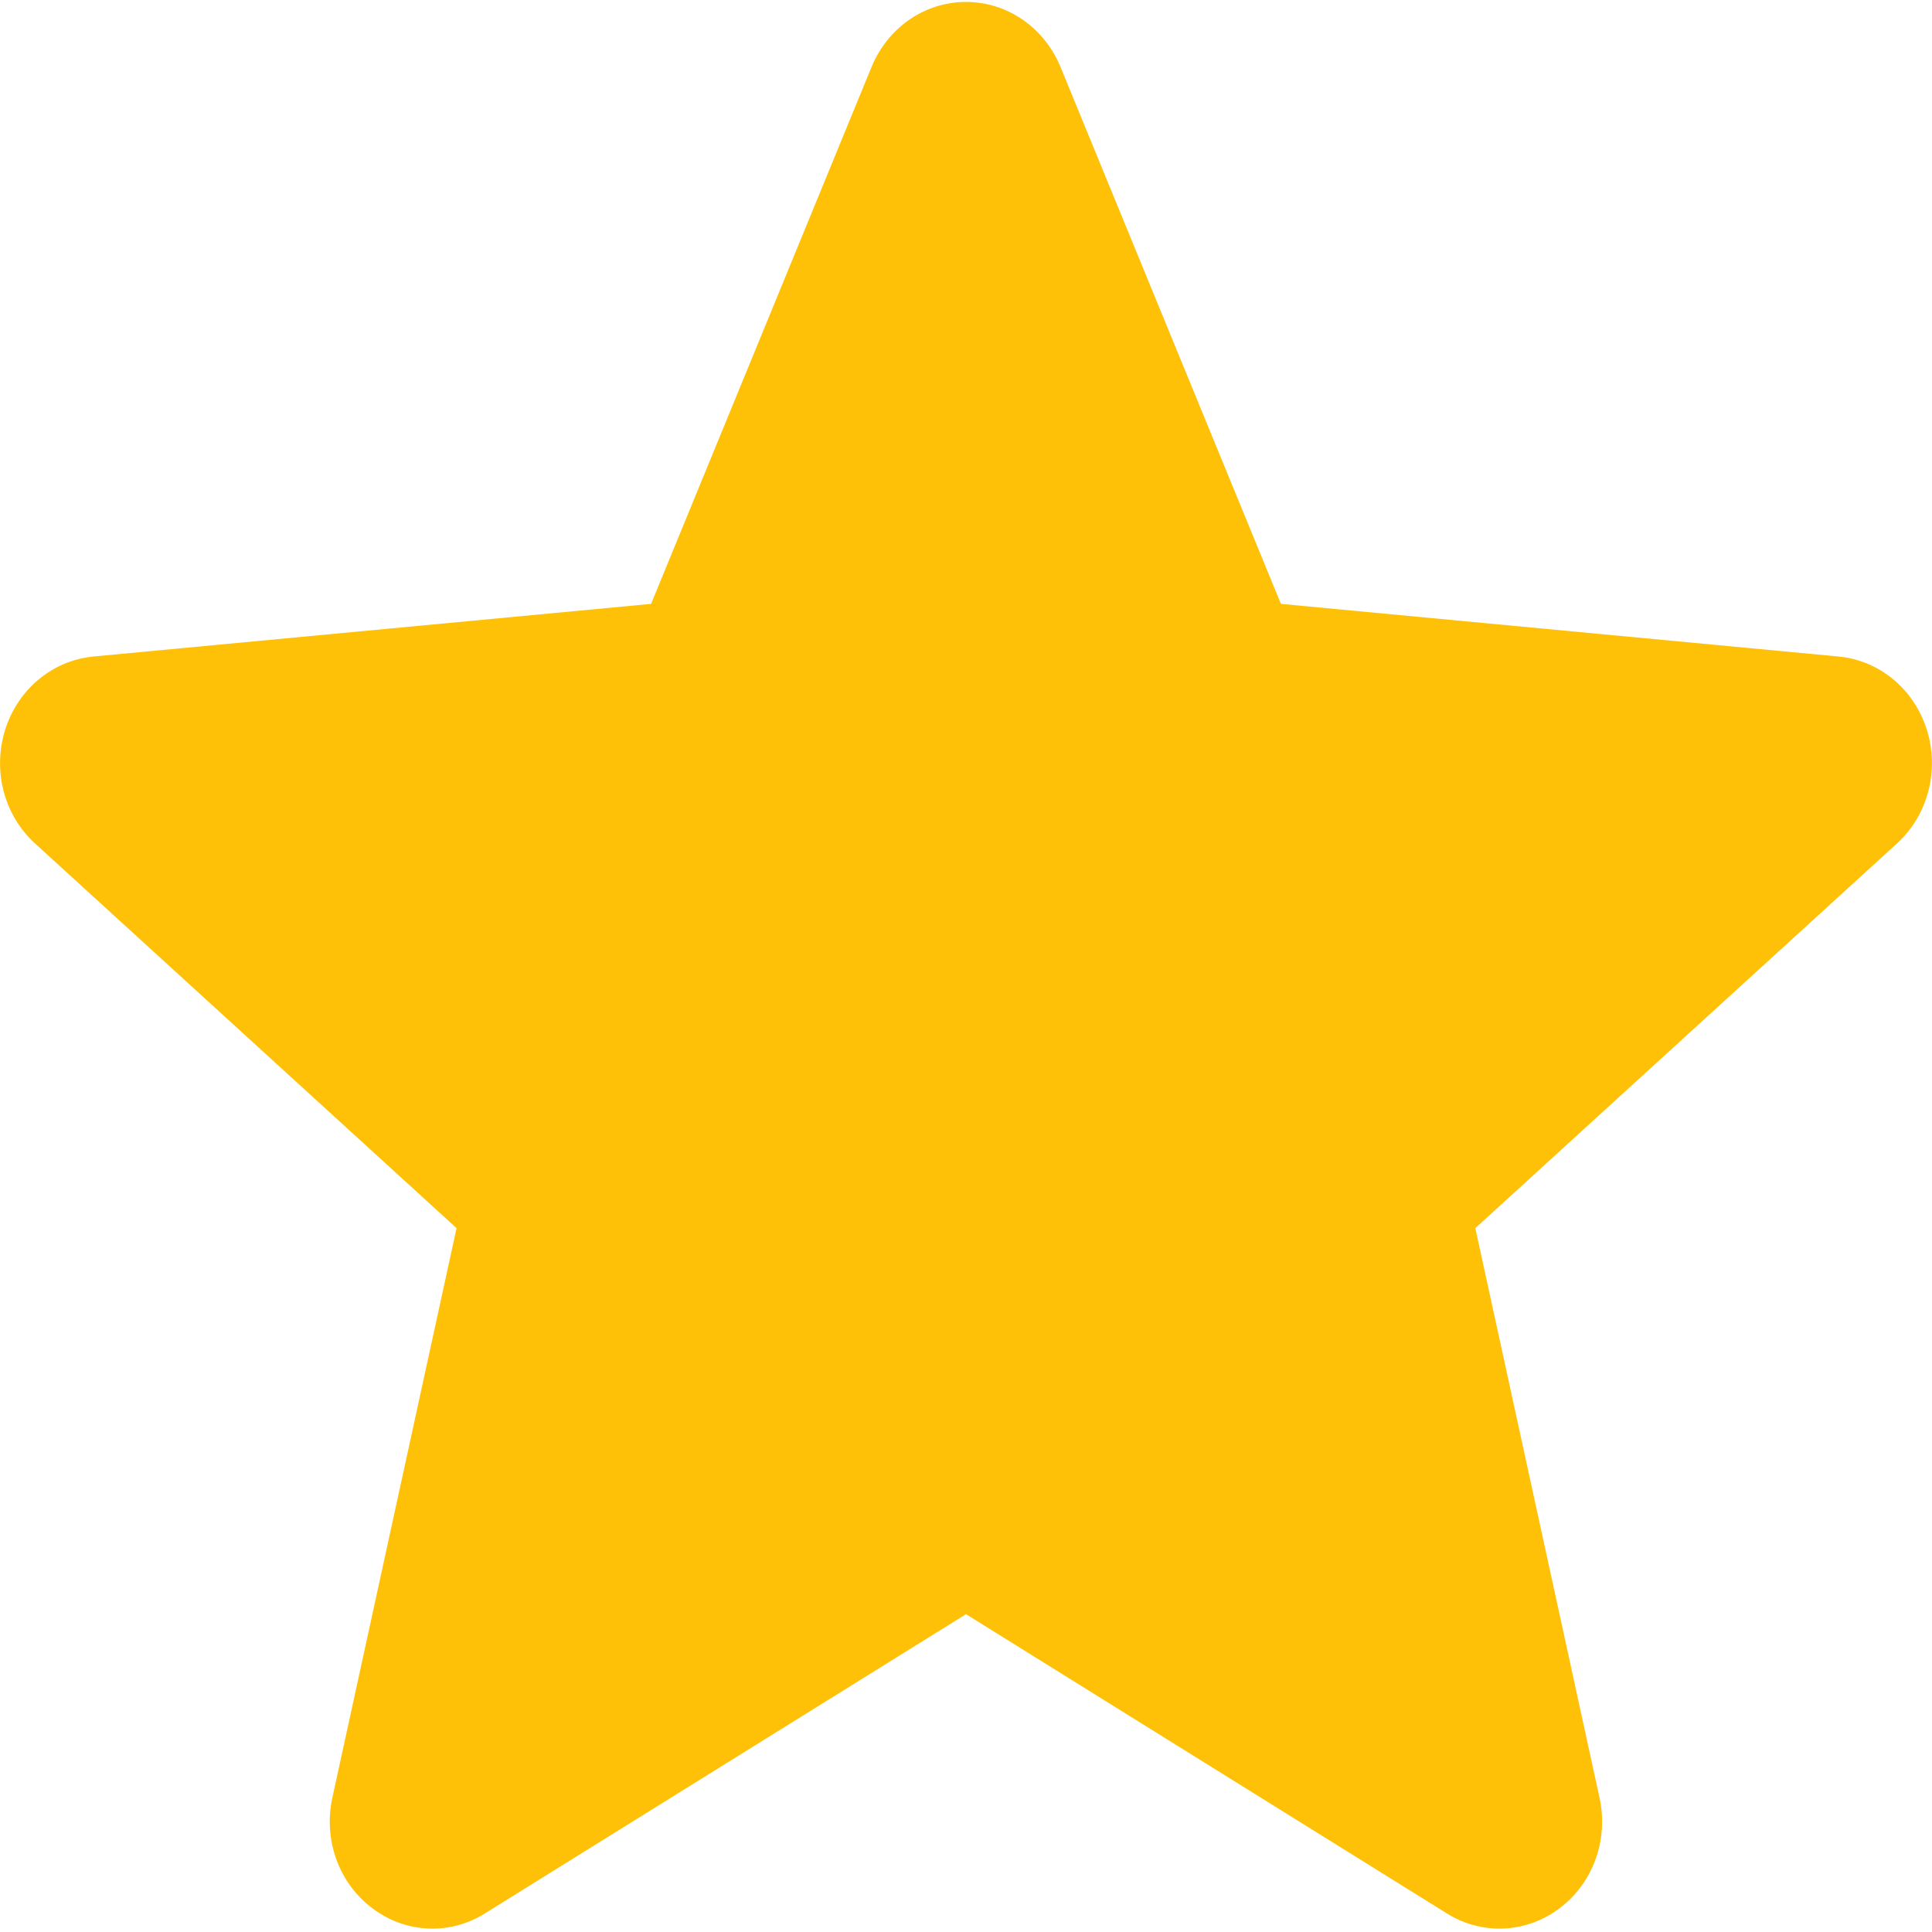
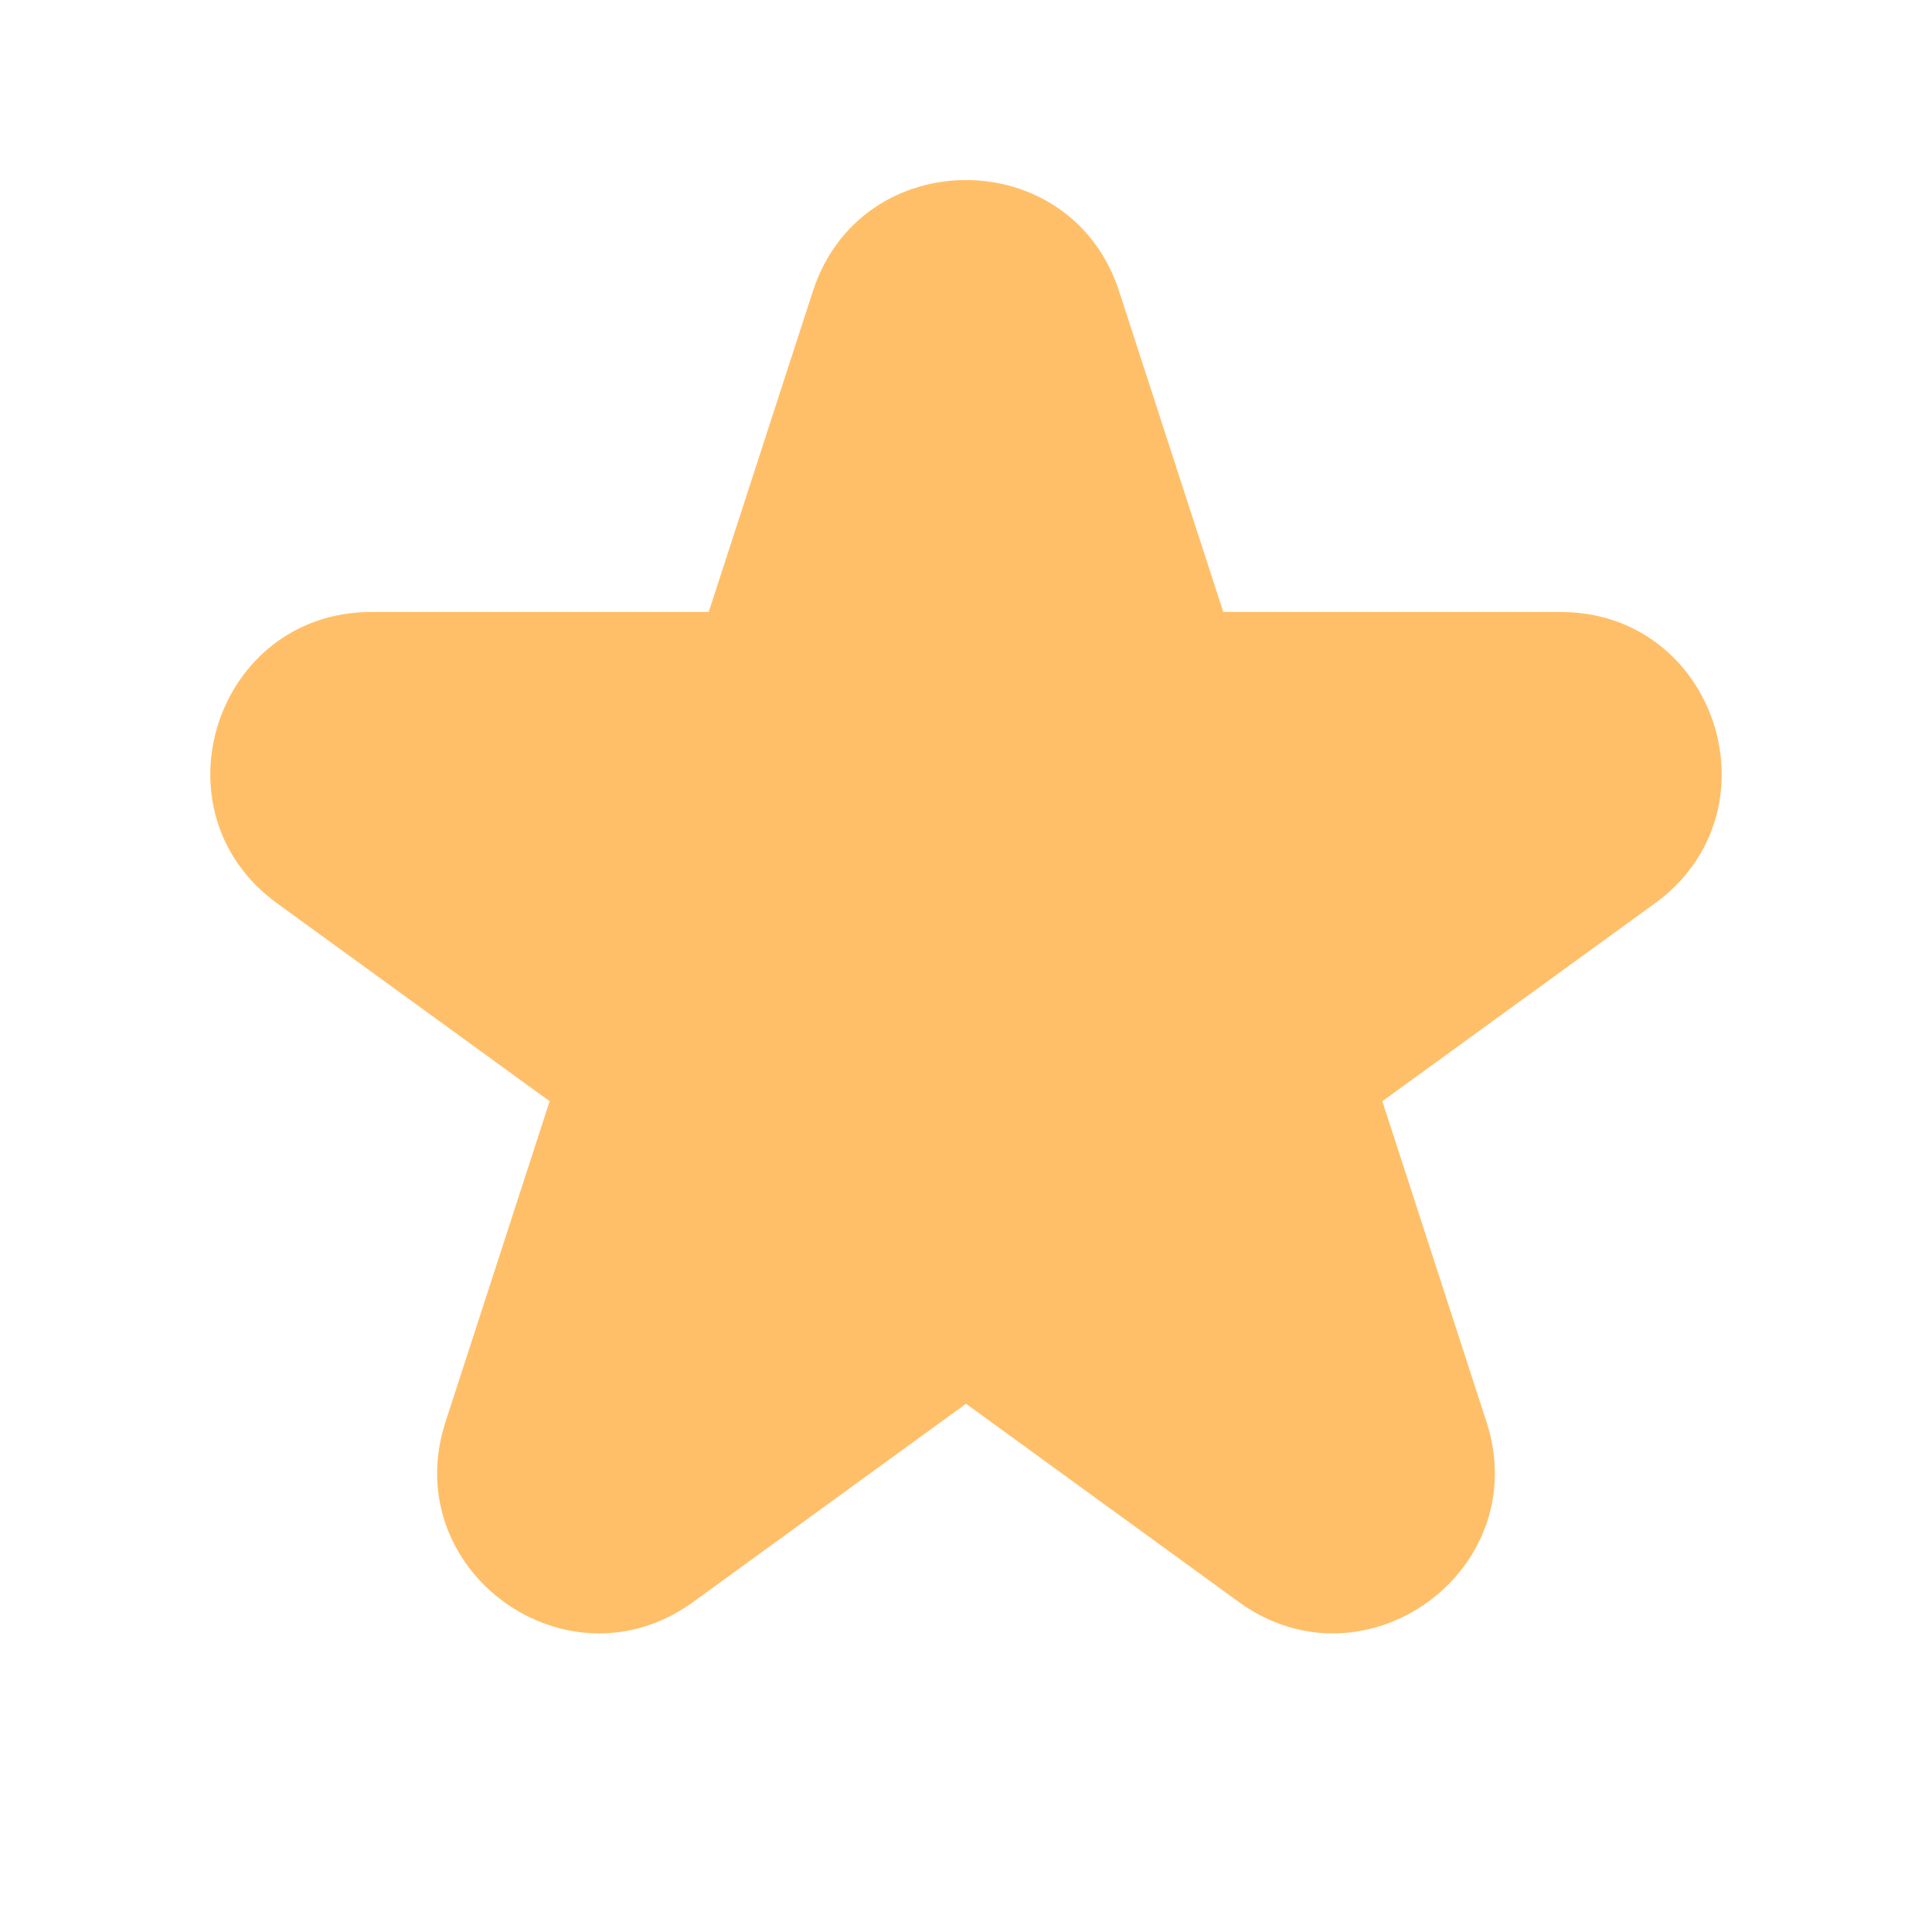
- <svg xmlns="http://www.w3.org/2000/svg" width="16" height="16" viewBox="0 0 16 16" fill="none">
-   <g id="star (2) copy">
-     <path id="Path" d="M15.958 6.046C15.853 5.708 15.566 5.469 15.226 5.437L10.608 5.001L8.782 0.553C8.647 0.227 8.341 0.016 8 0.016C7.659 0.016 7.353 0.227 7.218 0.554L5.392 5.001L0.773 5.437C0.434 5.47 0.147 5.708 0.042 6.046C-0.063 6.383 0.034 6.753 0.291 6.986L3.781 10.171L2.752 14.89C2.677 15.237 2.806 15.595 3.083 15.803C3.231 15.915 3.405 15.972 3.581 15.972C3.732 15.972 3.882 15.93 4.016 15.846L8 13.368L11.982 15.846C12.273 16.028 12.64 16.012 12.916 15.803C13.193 15.595 13.322 15.236 13.247 14.89L12.218 10.171L15.709 6.986C15.965 6.753 16.063 6.383 15.958 6.046Z" fill="#FFC107" />
-   </g>
+ <svg xmlns="http://www.w3.org/2000/svg" width="12" height="12" viewBox="0 0 12 12" fill="none">
+   <path fill-rule="evenodd" clip-rule="evenodd" d="M6.951 1.809C6.652 0.888 5.348 0.888 5.049 1.809L4.402 3.801H2.308C1.339 3.801 0.937 5.04 1.72 5.61L3.414 6.84L2.767 8.832C2.468 9.753 3.522 10.519 4.306 9.95L6 8.719L7.694 9.95C8.478 10.519 9.532 9.753 9.233 8.832L8.586 6.84L10.28 5.61C11.063 5.04 10.661 3.801 9.692 3.801L7.598 3.801L6.951 1.809Z" fill="#FFBF69" />
</svg>
